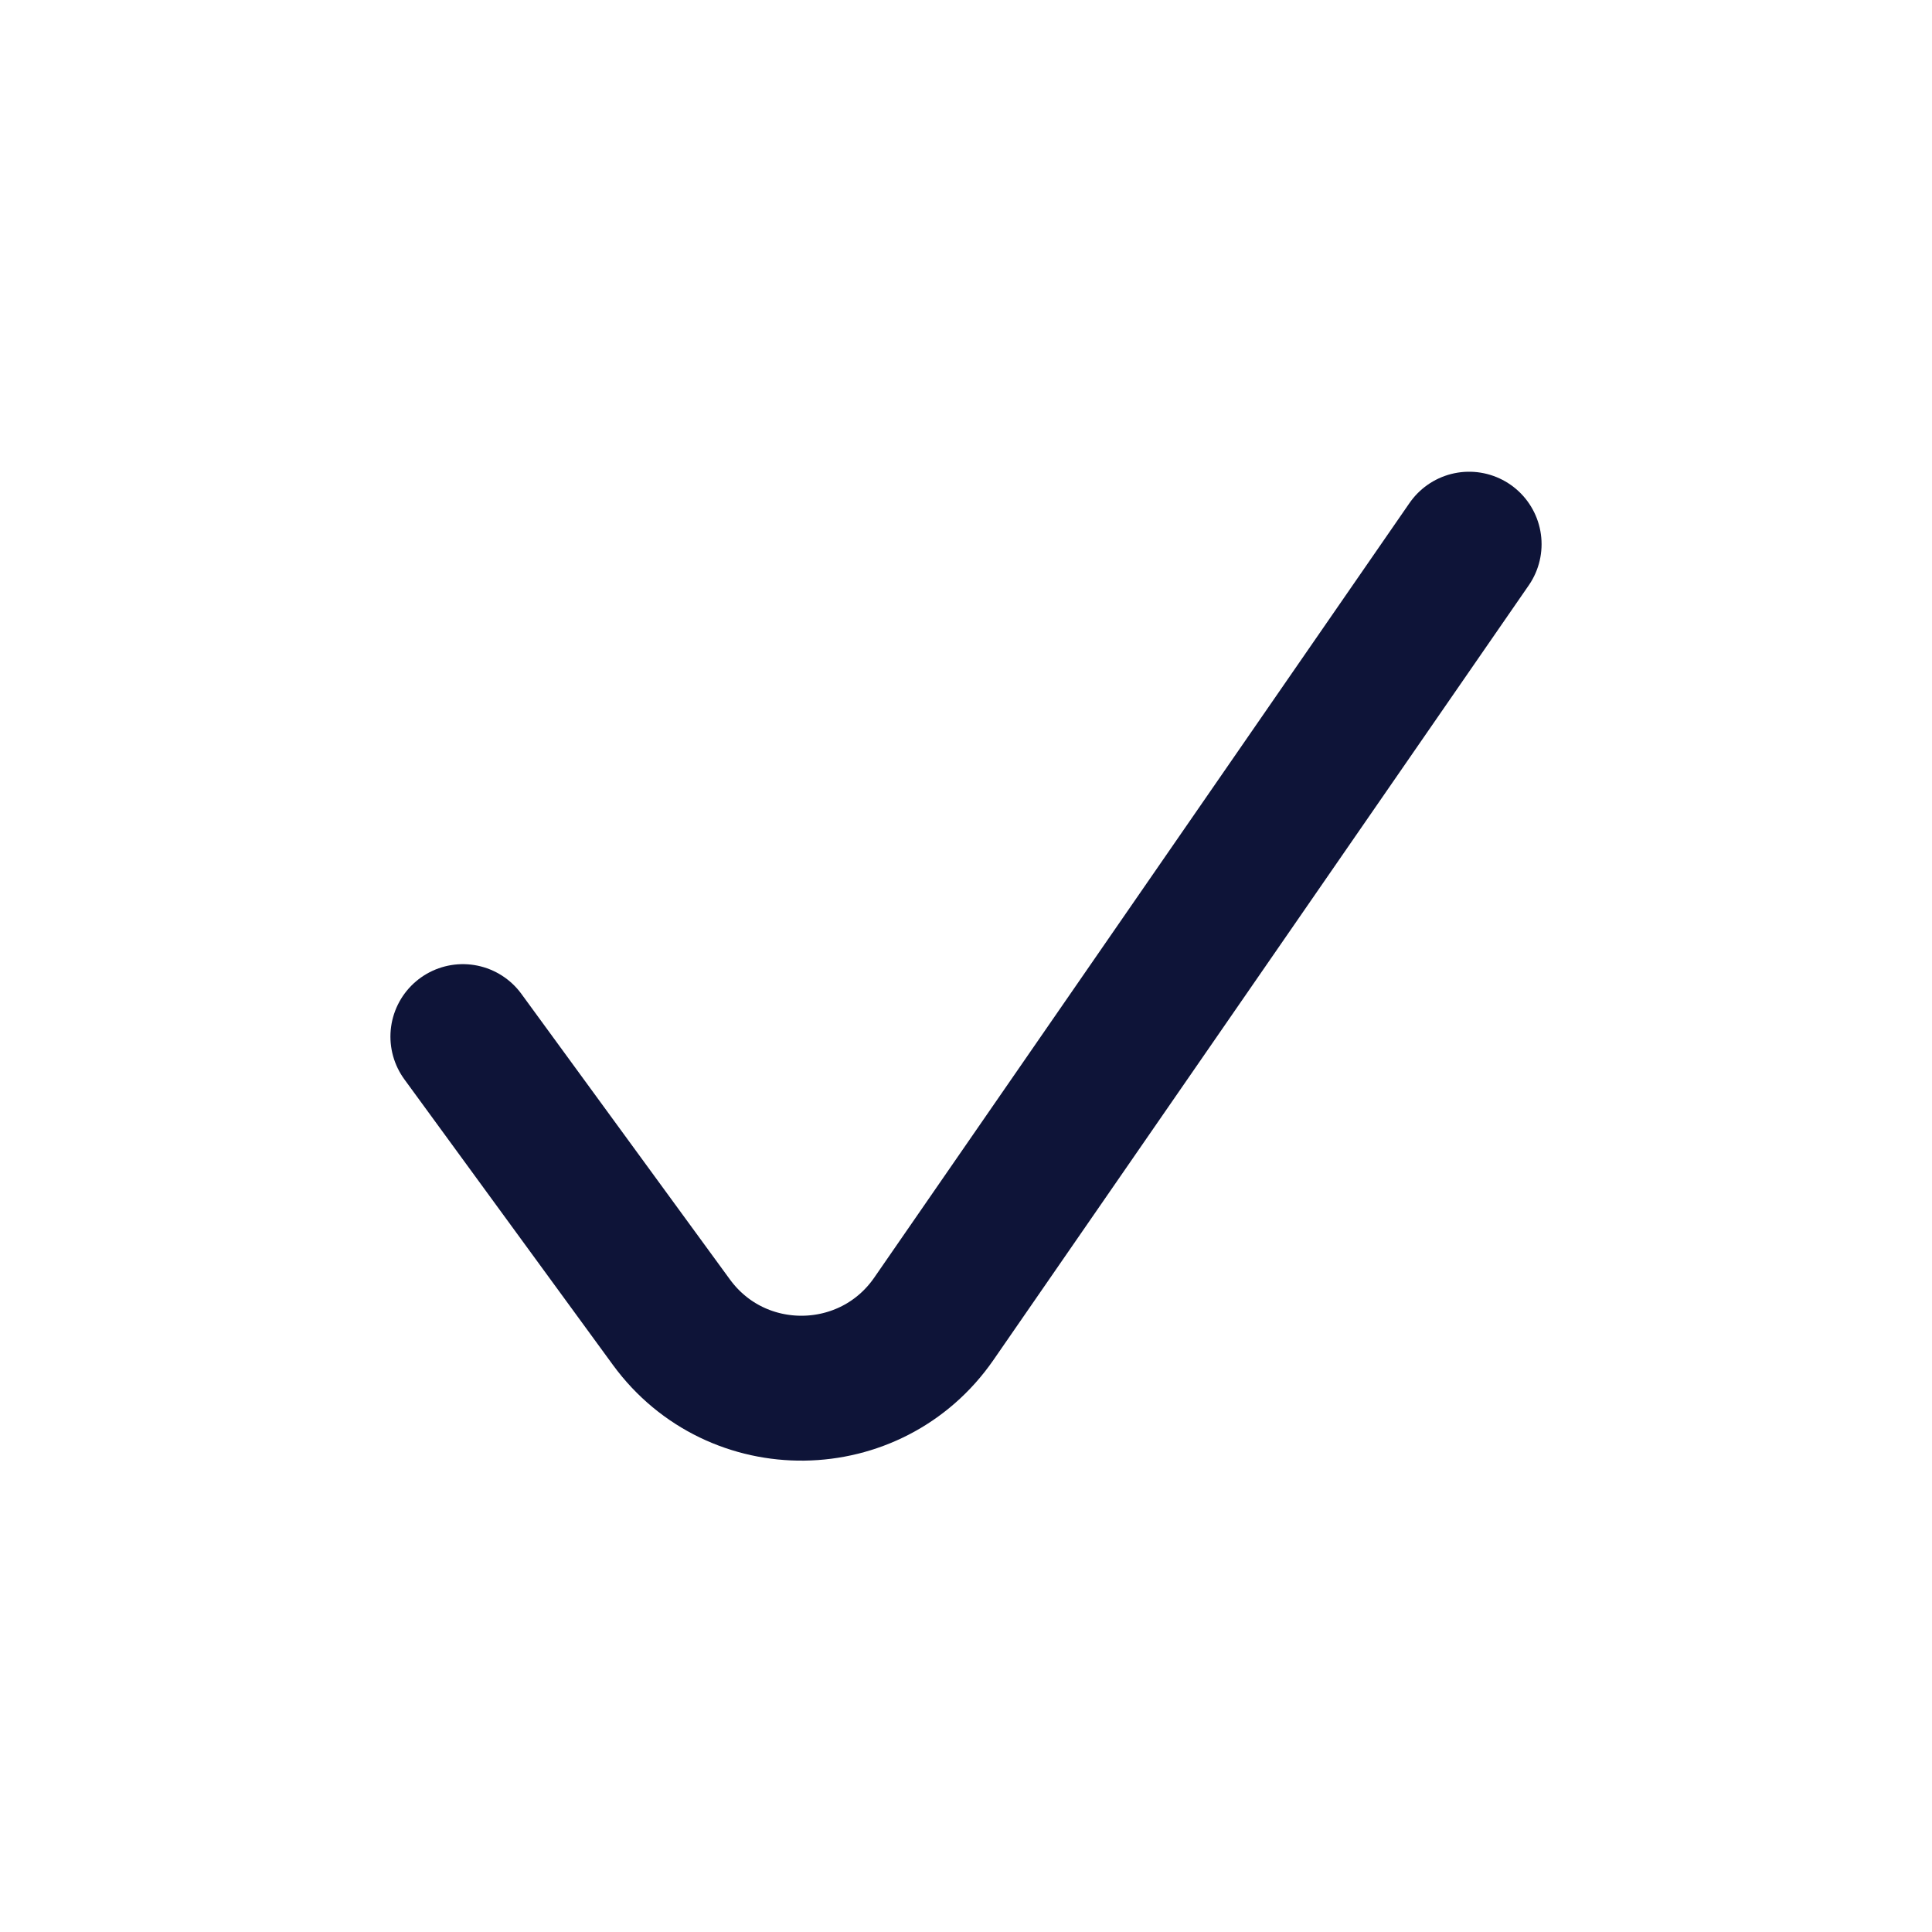
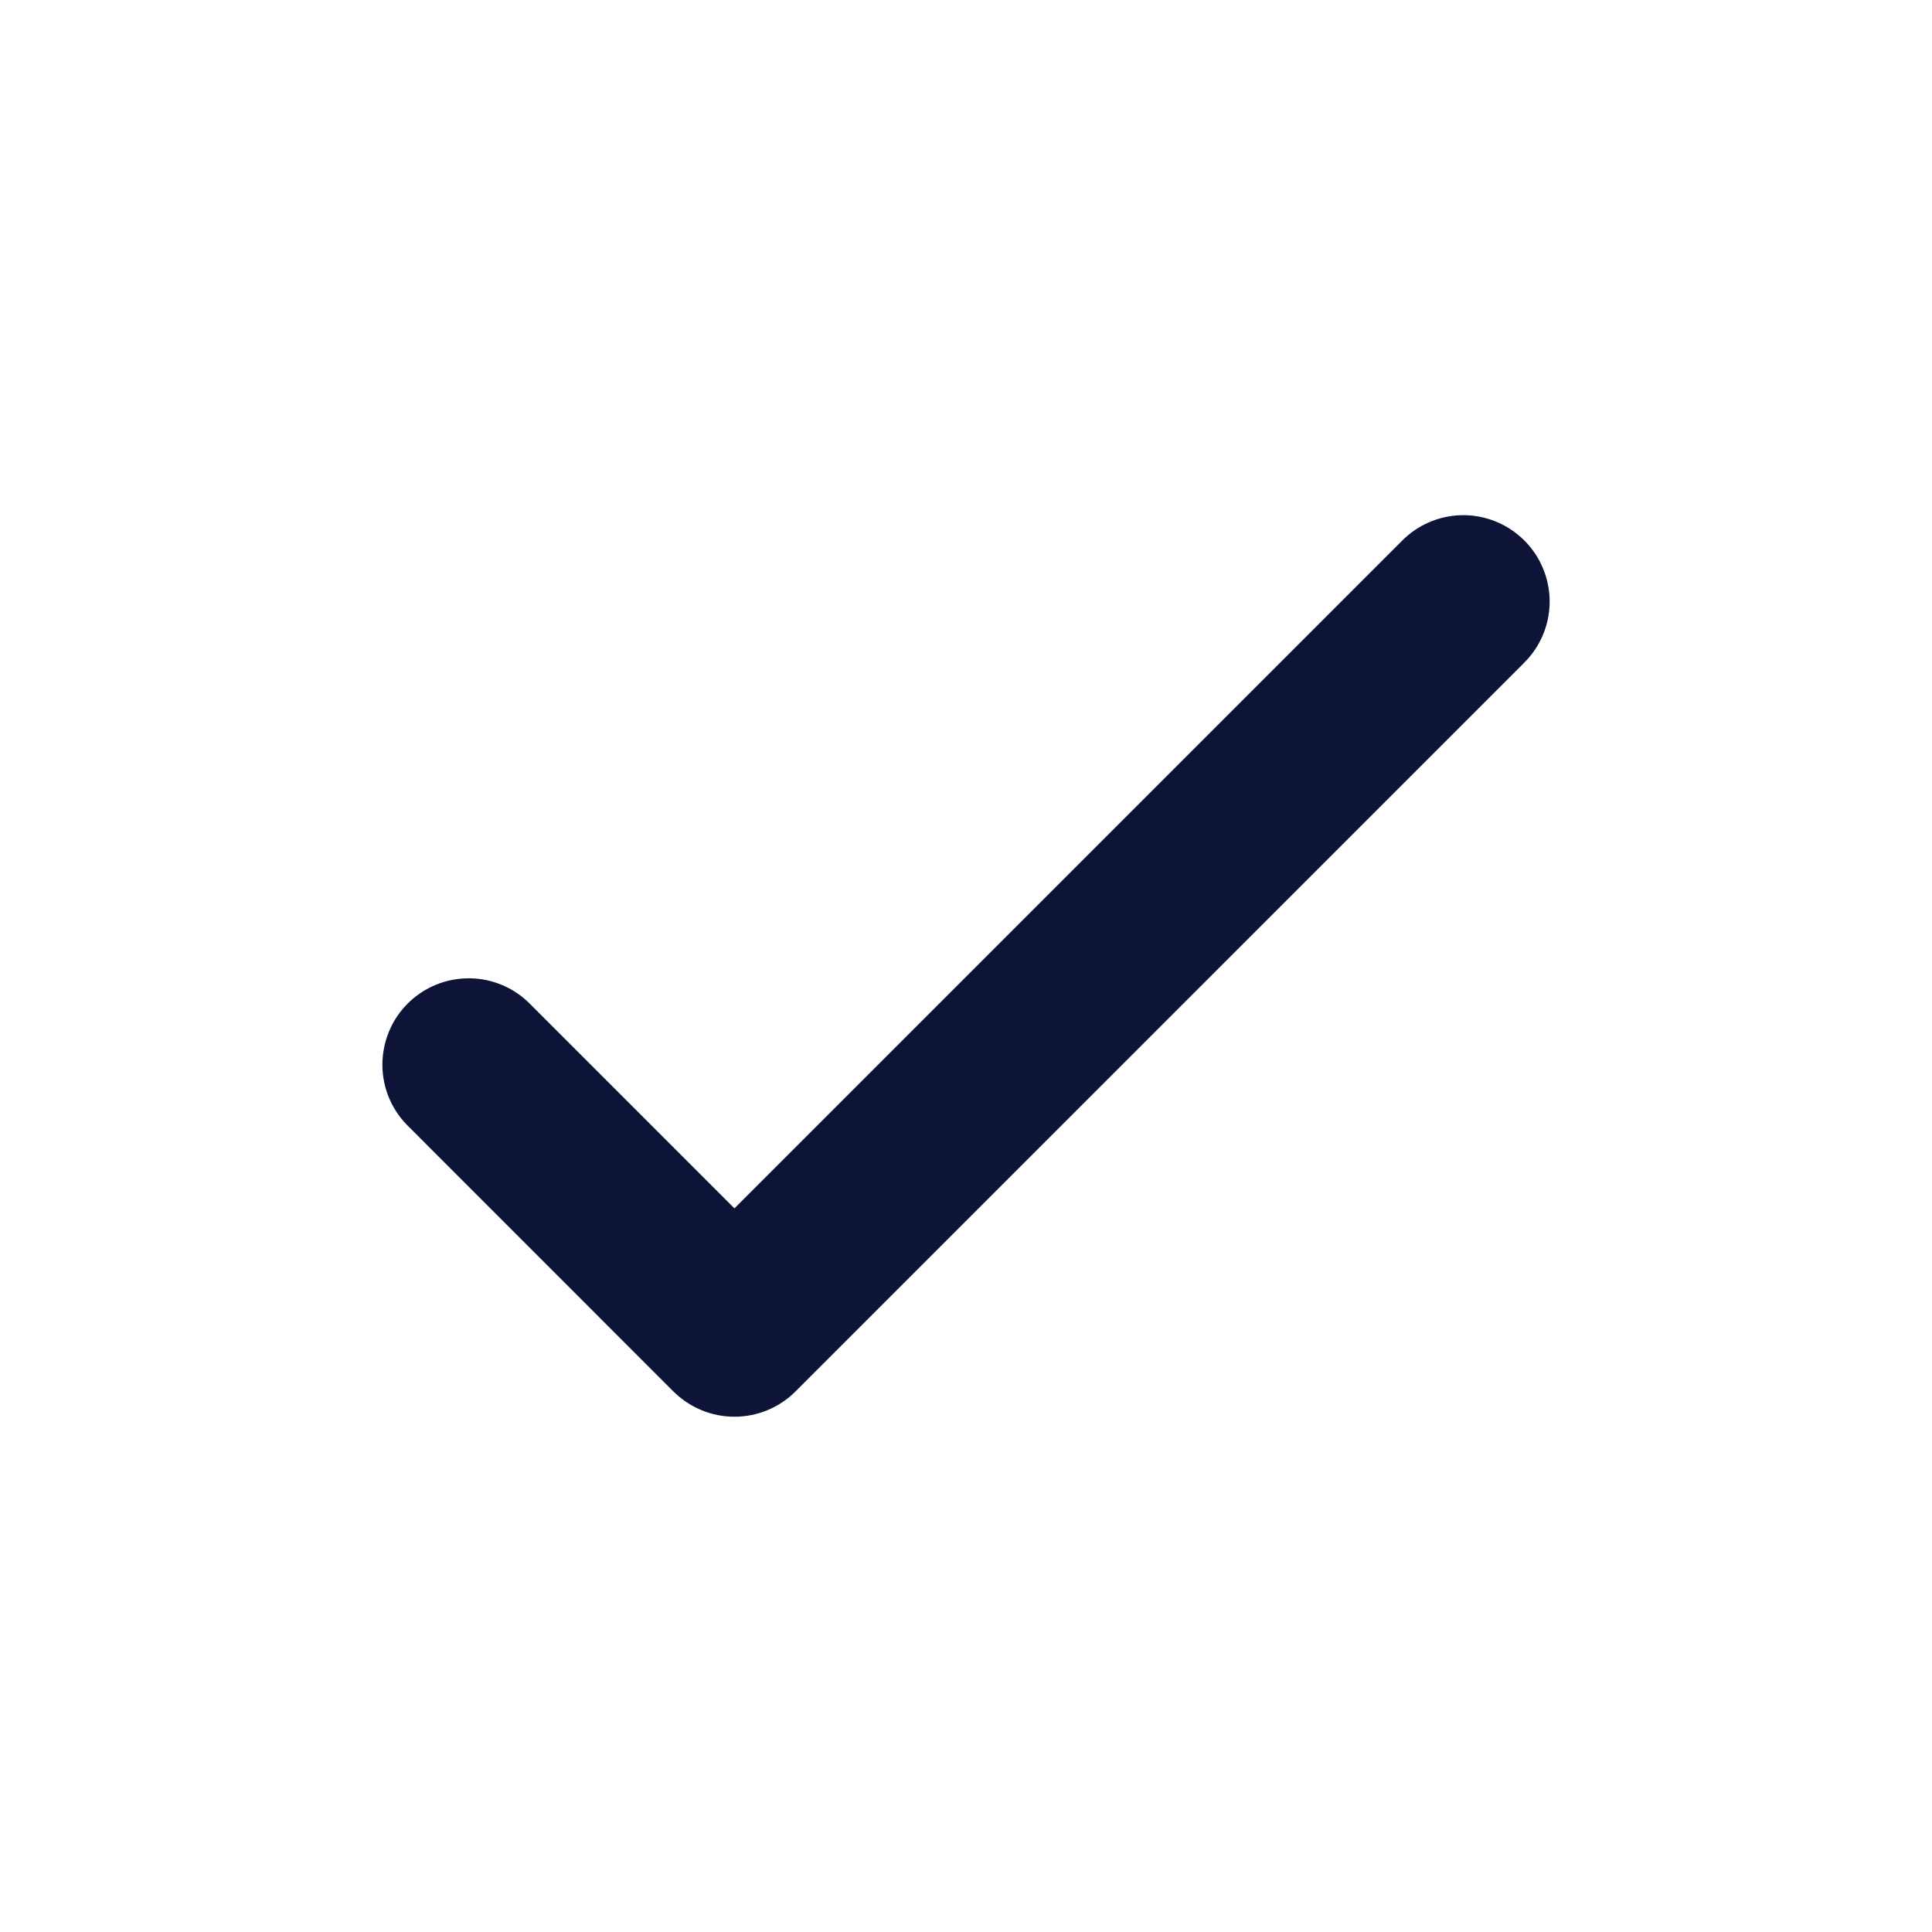
<svg xmlns="http://www.w3.org/2000/svg" width="24" height="24" viewBox="0 0 24 24" fill="none">
-   <path d="M5.75 12.877L8.34 16.424C9.152 17.536 10.818 17.514 11.601 16.382L18.25 6.76" stroke="#0E1438" stroke-width="1.8" stroke-linecap="round" stroke-linejoin="round" />
+   <path fill-rule="evenodd" clip-rule="evenodd" d="M17.588 6.899C17.737 6.746 17.94 6.657 18.153 6.65C18.319 6.645 18.482 6.691 18.622 6.78C18.761 6.87 18.87 6.999 18.935 7.152C19 7.304 19.017 7.473 18.984 7.636C18.951 7.798 18.87 7.947 18.751 8.062L9.705 17.108C9.551 17.262 9.342 17.349 9.124 17.349C8.906 17.349 8.696 17.262 8.542 17.108L5.253 13.819C5.174 13.743 5.111 13.652 5.067 13.552C5.024 13.451 5.001 13.343 5 13.234C4.999 13.124 5.02 13.016 5.061 12.914C5.102 12.813 5.164 12.721 5.241 12.644C5.318 12.566 5.41 12.505 5.512 12.464C5.613 12.422 5.721 12.402 5.831 12.403C5.94 12.404 6.048 12.427 6.149 12.47C6.249 12.514 6.34 12.577 6.416 12.656L9.124 15.364L17.588 6.899Z" fill="#0E1438" />
+   <path d="M18.153 6.65L18.146 6.4L18.146 6.4L18.153 6.65ZM17.588 6.899L17.765 7.076L17.767 7.074L17.588 6.899ZM18.622 6.78L18.487 6.991L18.487 6.991L18.622 6.78ZM18.935 7.152L19.165 7.054V7.054L18.935 7.152ZM18.984 7.636L18.739 7.586V7.586L18.984 7.636ZM18.751 8.062L18.576 7.883L18.574 7.885L18.751 8.062ZM9.705 17.108L9.882 17.285L9.882 17.285L9.705 17.108ZM8.542 17.108L8.365 17.285L8.365 17.285L8.542 17.108ZM5.253 13.819L5.43 13.642L5.426 13.638L5.253 13.819ZM5.067 13.552L5.297 13.452L5.067 13.552ZM5 13.234L4.75 13.236L5 13.234ZM5.061 12.914L5.292 13.009H5.292L5.061 12.914ZM5.241 12.644L5.418 12.82H5.418L5.241 12.644ZM5.512 12.464L5.606 12.695L5.606 12.695L5.512 12.464ZM5.831 12.403L5.828 12.653L5.831 12.403ZM6.149 12.47L6.05 12.7H6.05L6.149 12.47ZM6.416 12.656L6.235 12.829L6.239 12.832L6.416 12.656ZM9.124 15.364L8.947 15.54L9.124 15.717L9.3 15.54L9.124 15.364ZM18.146 6.4C17.867 6.409 17.603 6.525 17.409 6.725L17.767 7.074C17.871 6.967 18.012 6.905 18.161 6.9L18.146 6.4ZM18.757 6.57C18.575 6.453 18.362 6.394 18.146 6.4L18.161 6.9C18.276 6.897 18.39 6.928 18.487 6.991L18.757 6.57ZM19.165 7.054C19.081 6.855 18.939 6.687 18.757 6.57L18.487 6.991C18.584 7.053 18.66 7.143 18.705 7.249L19.165 7.054ZM19.229 7.685C19.272 7.473 19.249 7.253 19.165 7.054L18.705 7.249C18.75 7.356 18.762 7.473 18.739 7.586L19.229 7.685ZM18.925 8.241C19.08 8.091 19.186 7.897 19.229 7.685L18.739 7.586C18.716 7.699 18.659 7.802 18.577 7.883L18.925 8.241ZM9.882 17.285L18.928 8.239L18.574 7.885L9.528 16.931L9.882 17.285ZM9.124 17.599C9.408 17.599 9.681 17.486 9.882 17.285L9.528 16.931C9.421 17.038 9.275 17.099 9.124 17.099V17.599ZM8.365 17.285C8.567 17.486 8.839 17.599 9.124 17.599V17.099C8.972 17.099 8.826 17.038 8.719 16.931L8.365 17.285ZM5.076 13.995L8.365 17.285L8.719 16.931L5.43 13.642L5.076 13.995ZM4.838 13.651C4.895 13.782 4.977 13.9 5.08 13.999L5.426 13.638C5.371 13.585 5.327 13.522 5.297 13.452L4.838 13.651ZM4.75 13.236C4.752 13.379 4.781 13.52 4.838 13.651L5.297 13.452C5.267 13.383 5.251 13.307 5.25 13.231L4.75 13.236ZM4.83 12.82C4.776 12.952 4.749 13.094 4.75 13.236L5.25 13.231C5.249 13.155 5.264 13.079 5.292 13.009L4.83 12.82ZM5.064 12.467C4.963 12.568 4.883 12.688 4.83 12.82L5.292 13.009C5.321 12.938 5.364 12.874 5.418 12.82L5.064 12.467ZM5.417 12.232C5.285 12.286 5.165 12.366 5.064 12.467L5.418 12.82C5.472 12.767 5.536 12.724 5.606 12.695L5.417 12.232ZM5.833 12.153C5.691 12.152 5.549 12.178 5.417 12.232L5.606 12.695C5.677 12.666 5.752 12.652 5.828 12.653L5.833 12.153ZM6.248 12.241C6.117 12.184 5.976 12.154 5.833 12.153L5.828 12.653C5.904 12.654 5.98 12.67 6.05 12.7L6.248 12.241ZM6.596 12.483C6.497 12.38 6.379 12.297 6.248 12.241L6.05 12.7C6.119 12.73 6.183 12.774 6.235 12.829L6.596 12.483ZM9.3 15.187L6.592 12.479L6.239 12.832L8.947 15.54L9.3 15.187ZM17.411 6.723L8.947 15.187L9.3 15.54L17.765 7.076L17.411 6.723Z" fill="#0E1438" />
</svg>
